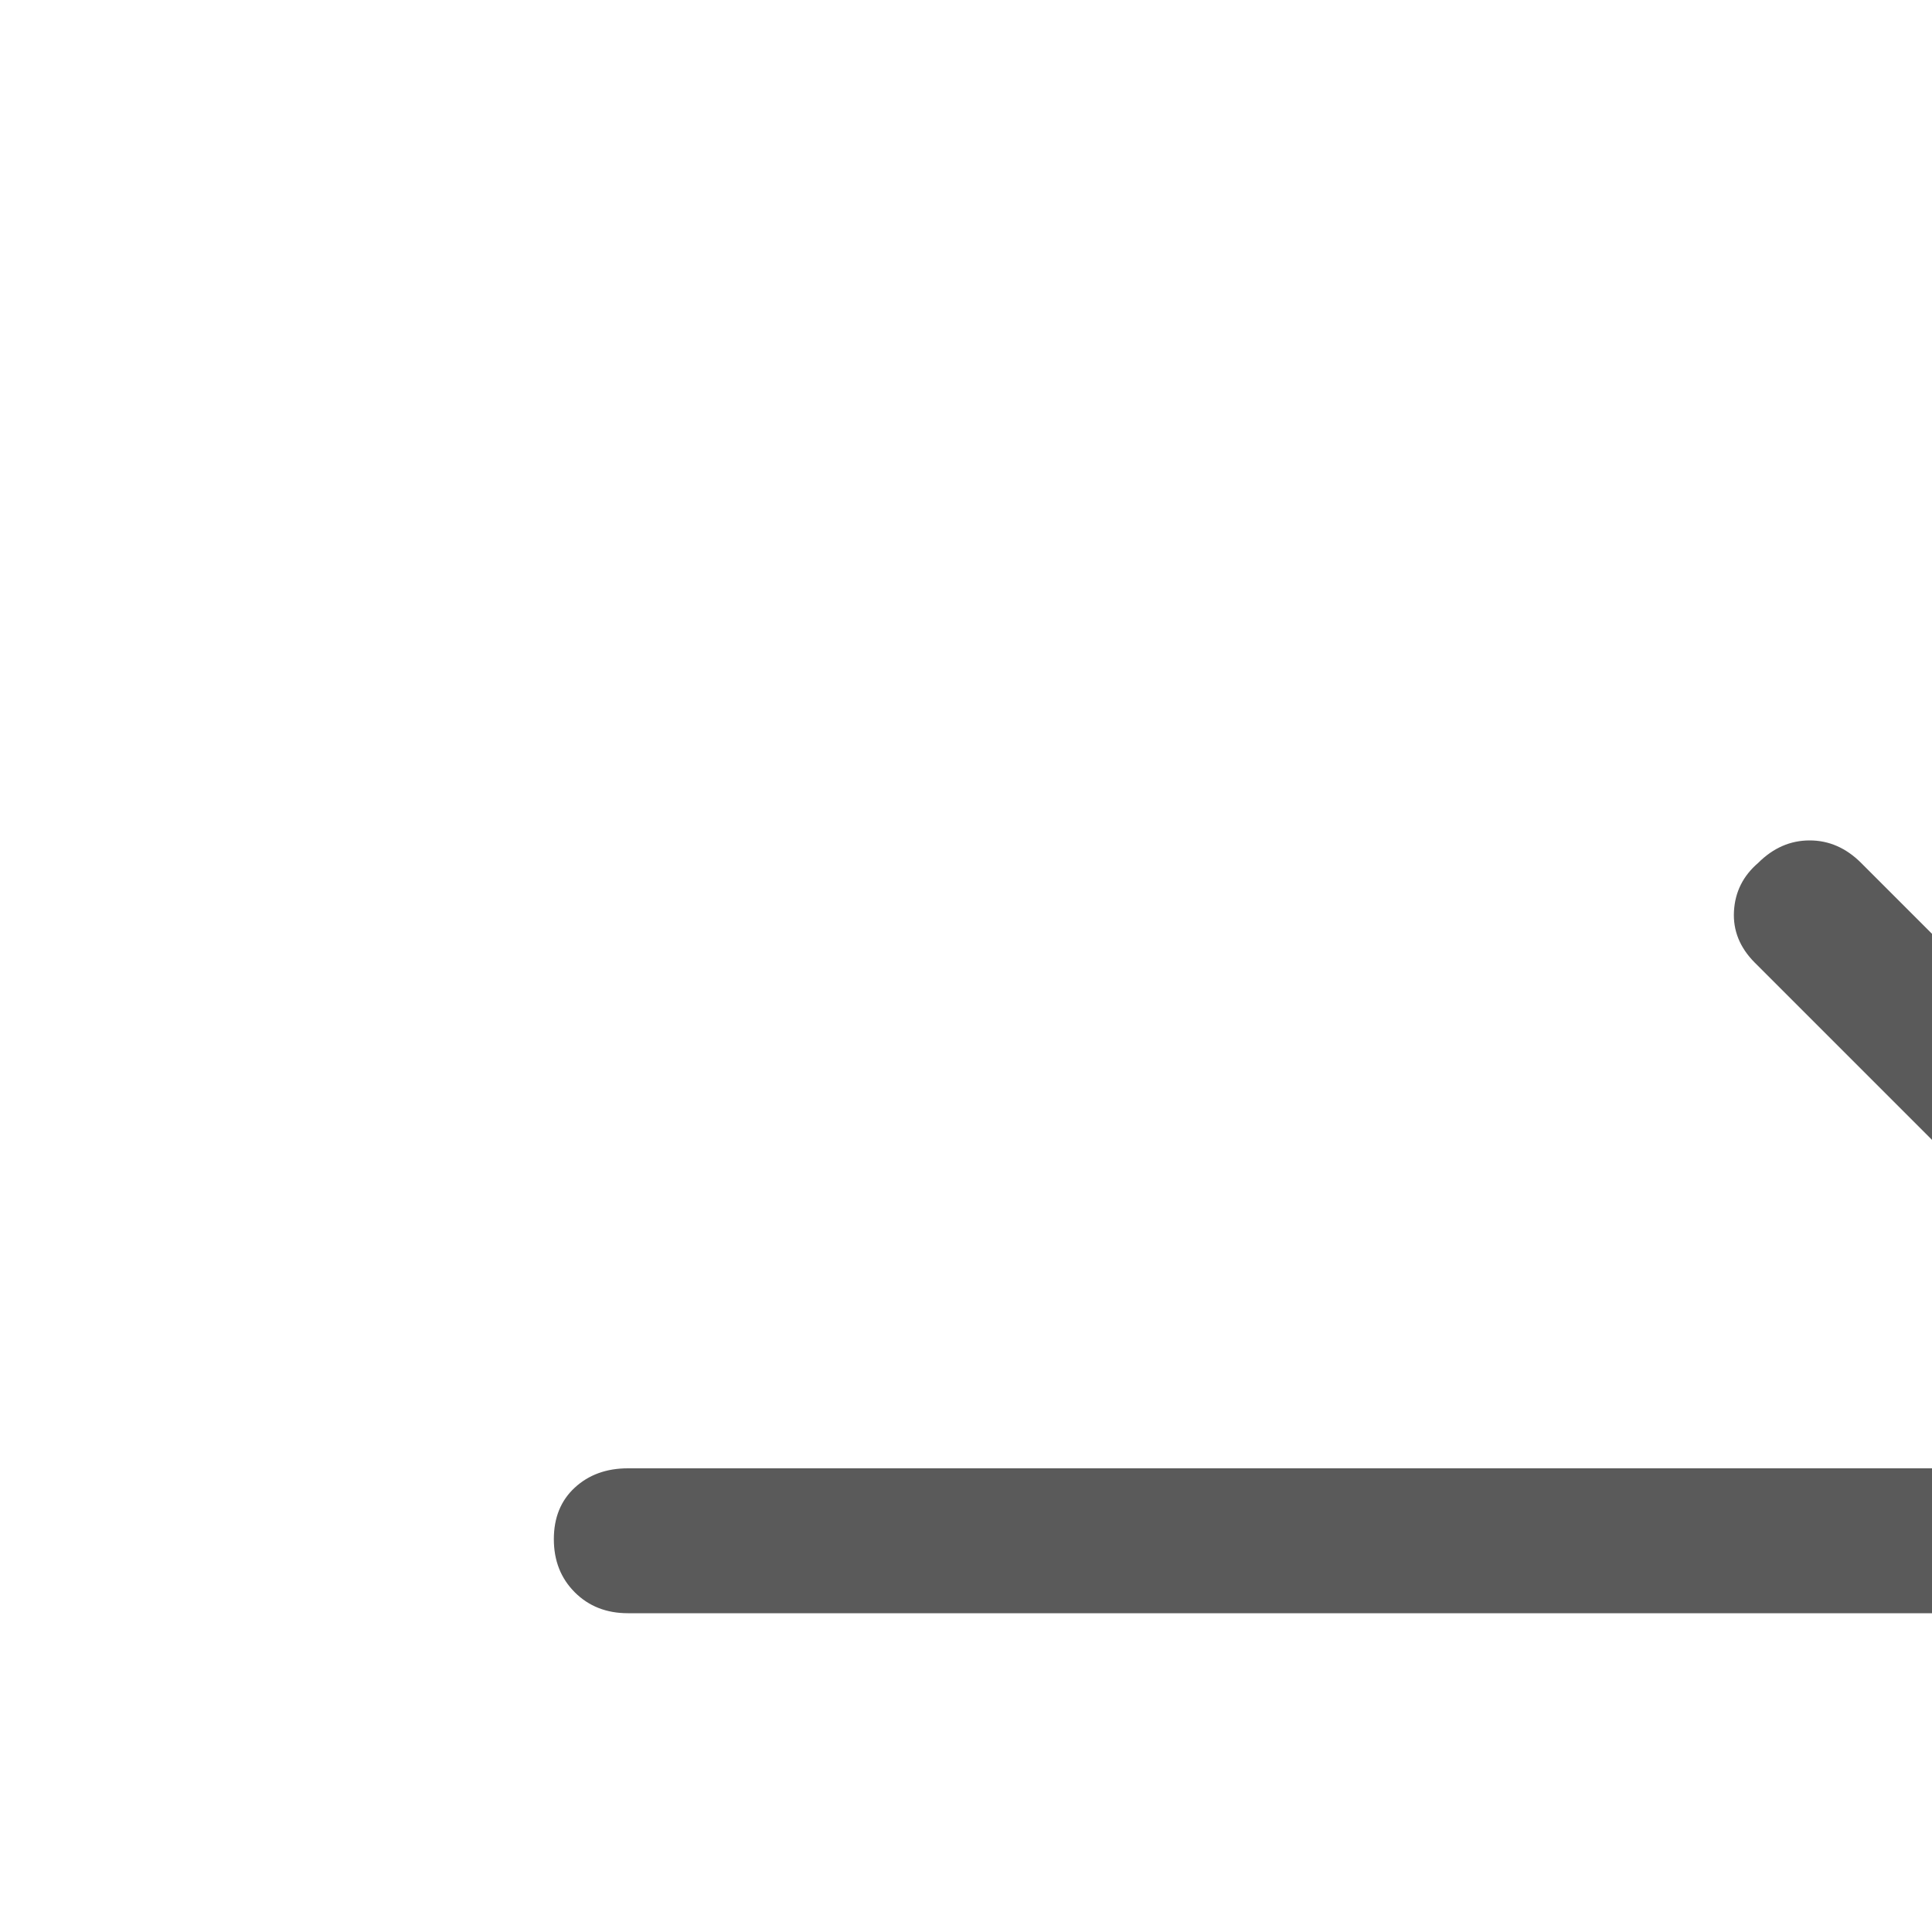
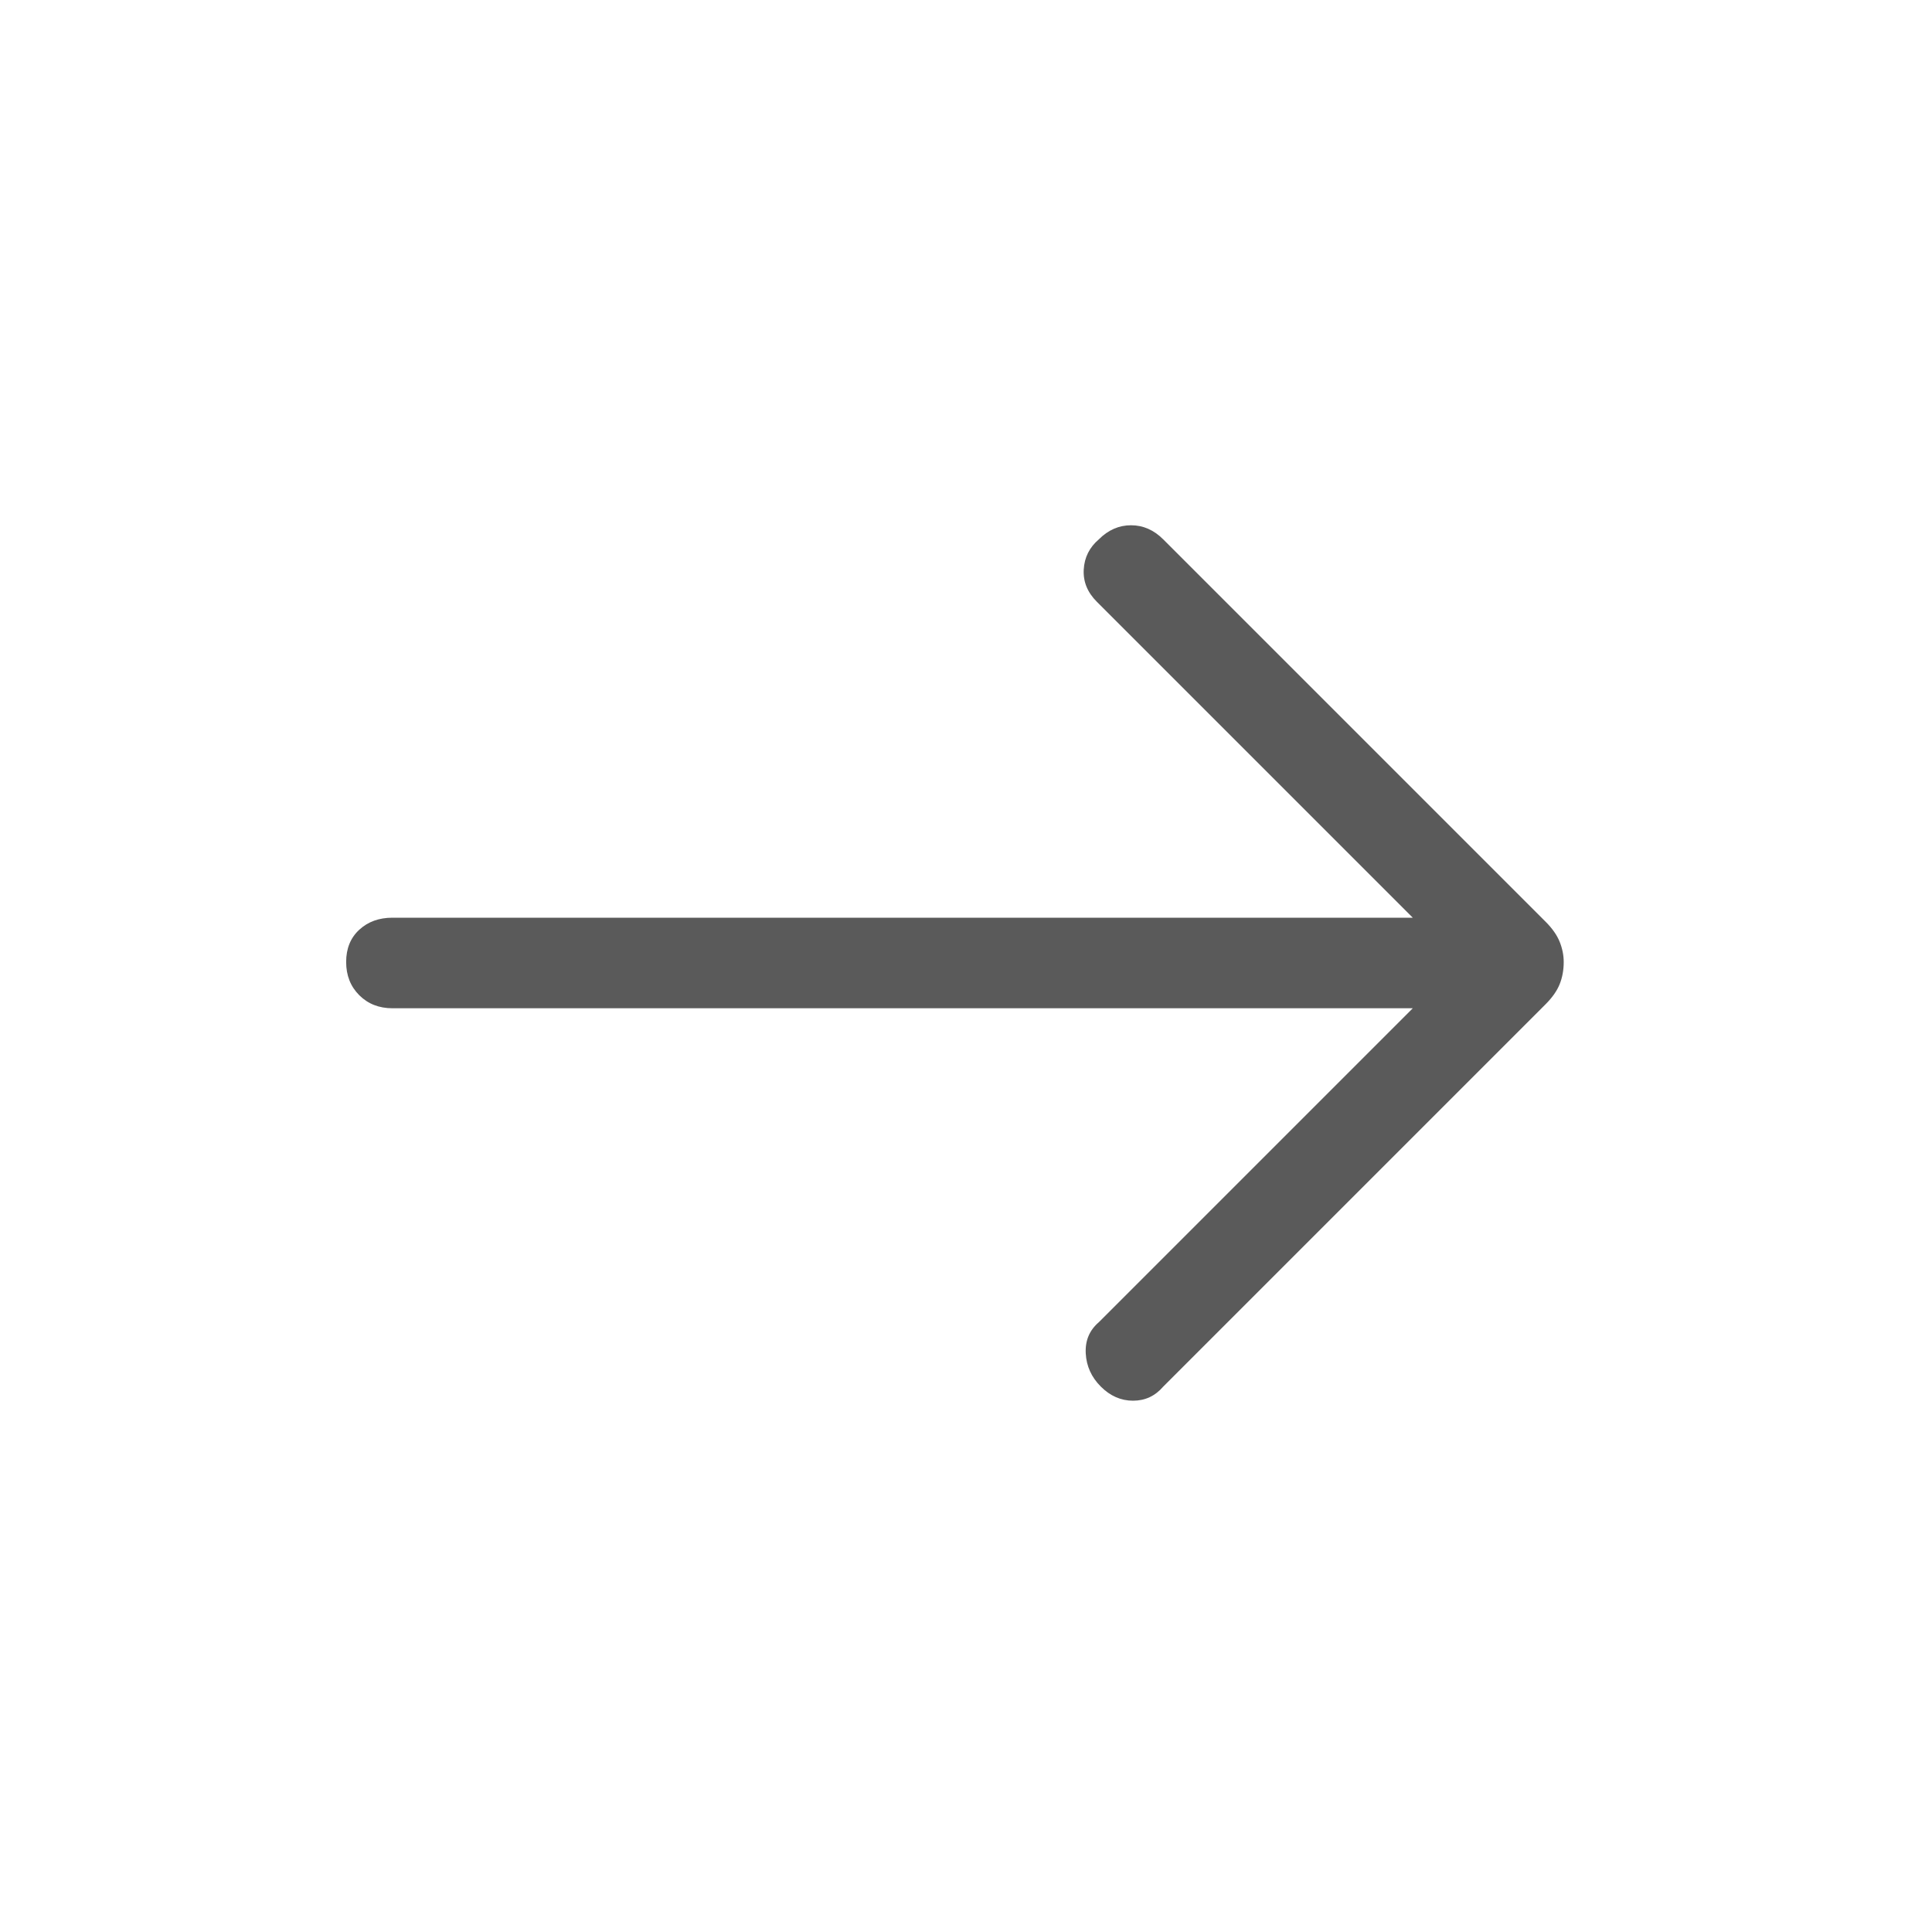
- <svg xmlns="http://www.w3.org/2000/svg" height="30" width="30" viewbox="0 0 48 48" fill="rgb(90, 90, 90)">
+ <svg xmlns="http://www.w3.org/2000/svg" viewBox="0 0 48 48" fill="rgb(90, 90, 90)">
  <path d="M27.35 34.45q-.35-.35-.375-.825-.025-.475.325-.775l7.8-7.8H9.75q-.5 0-.825-.325Q8.6 24.4 8.6 23.9q0-.5.325-.8.325-.3.825-.3H35.1l-7.85-7.85q-.35-.35-.325-.8.025-.45.375-.75.35-.35.8-.35.45 0 .8.35l9.5 9.5q.25.25.35.5.1.25.1.5 0 .3-.1.55-.1.25-.35.5l-9.5 9.5q-.3.35-.75.35t-.8-.35Z" />
</svg>
